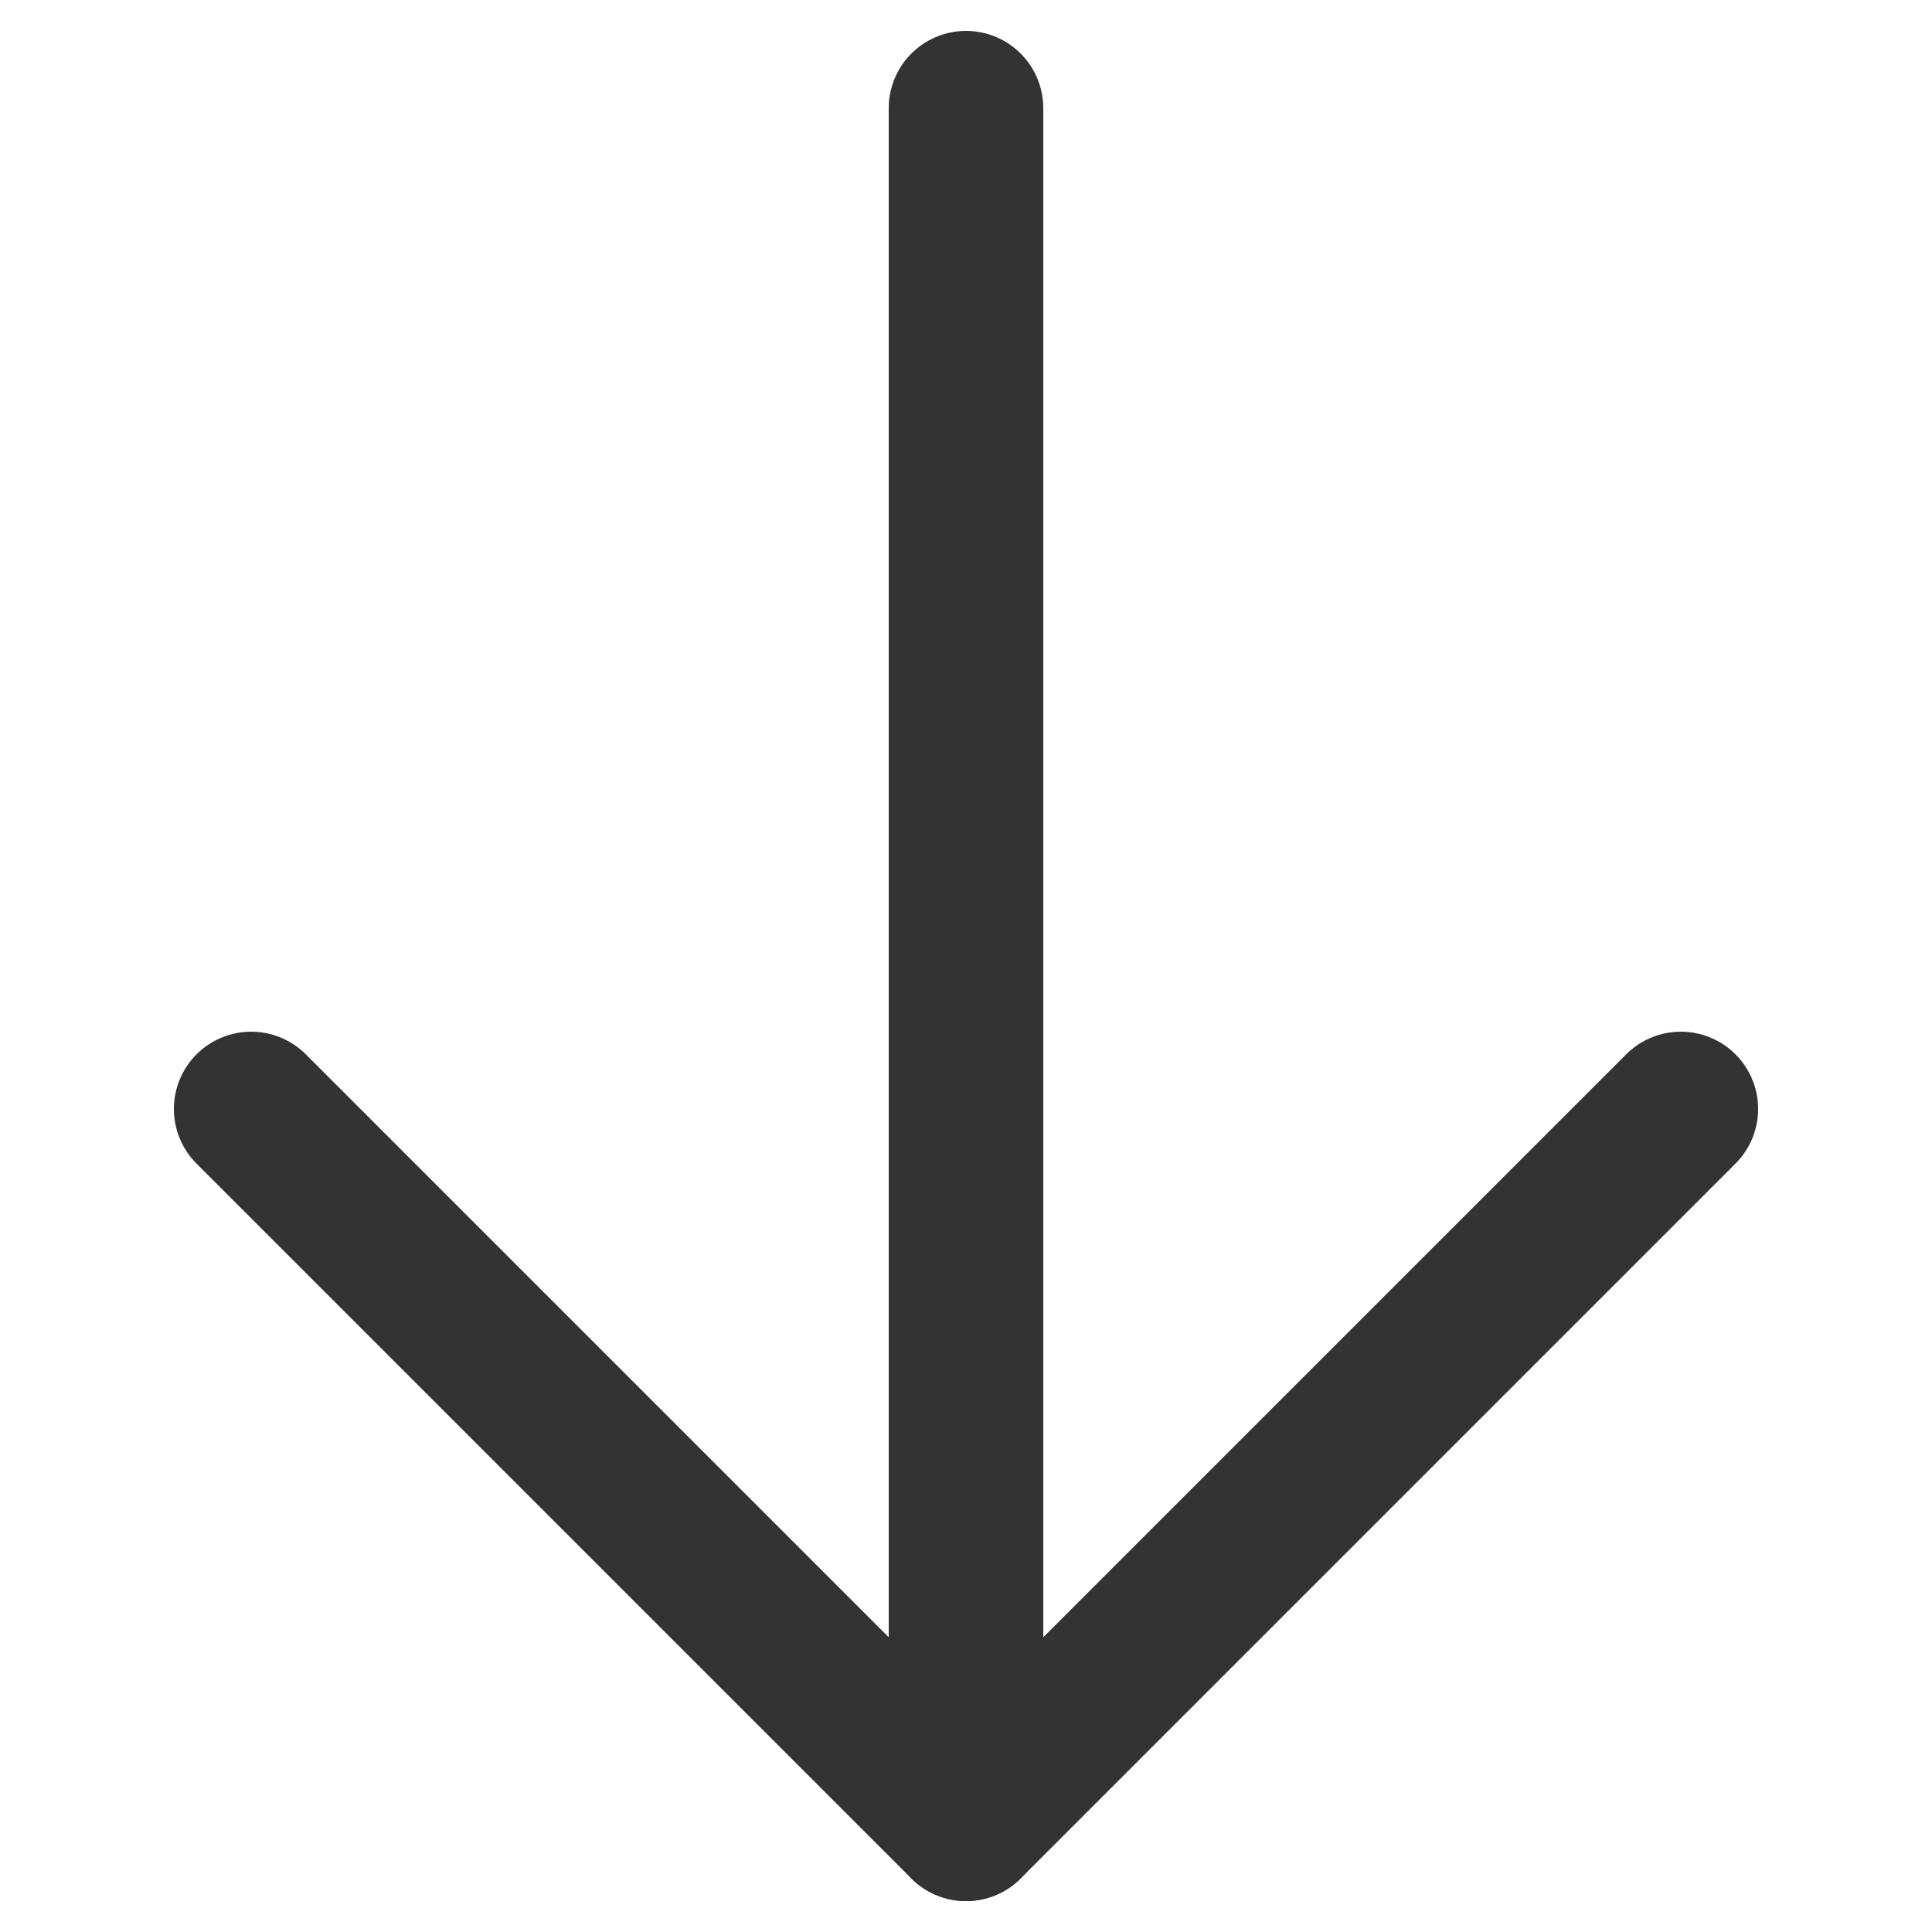
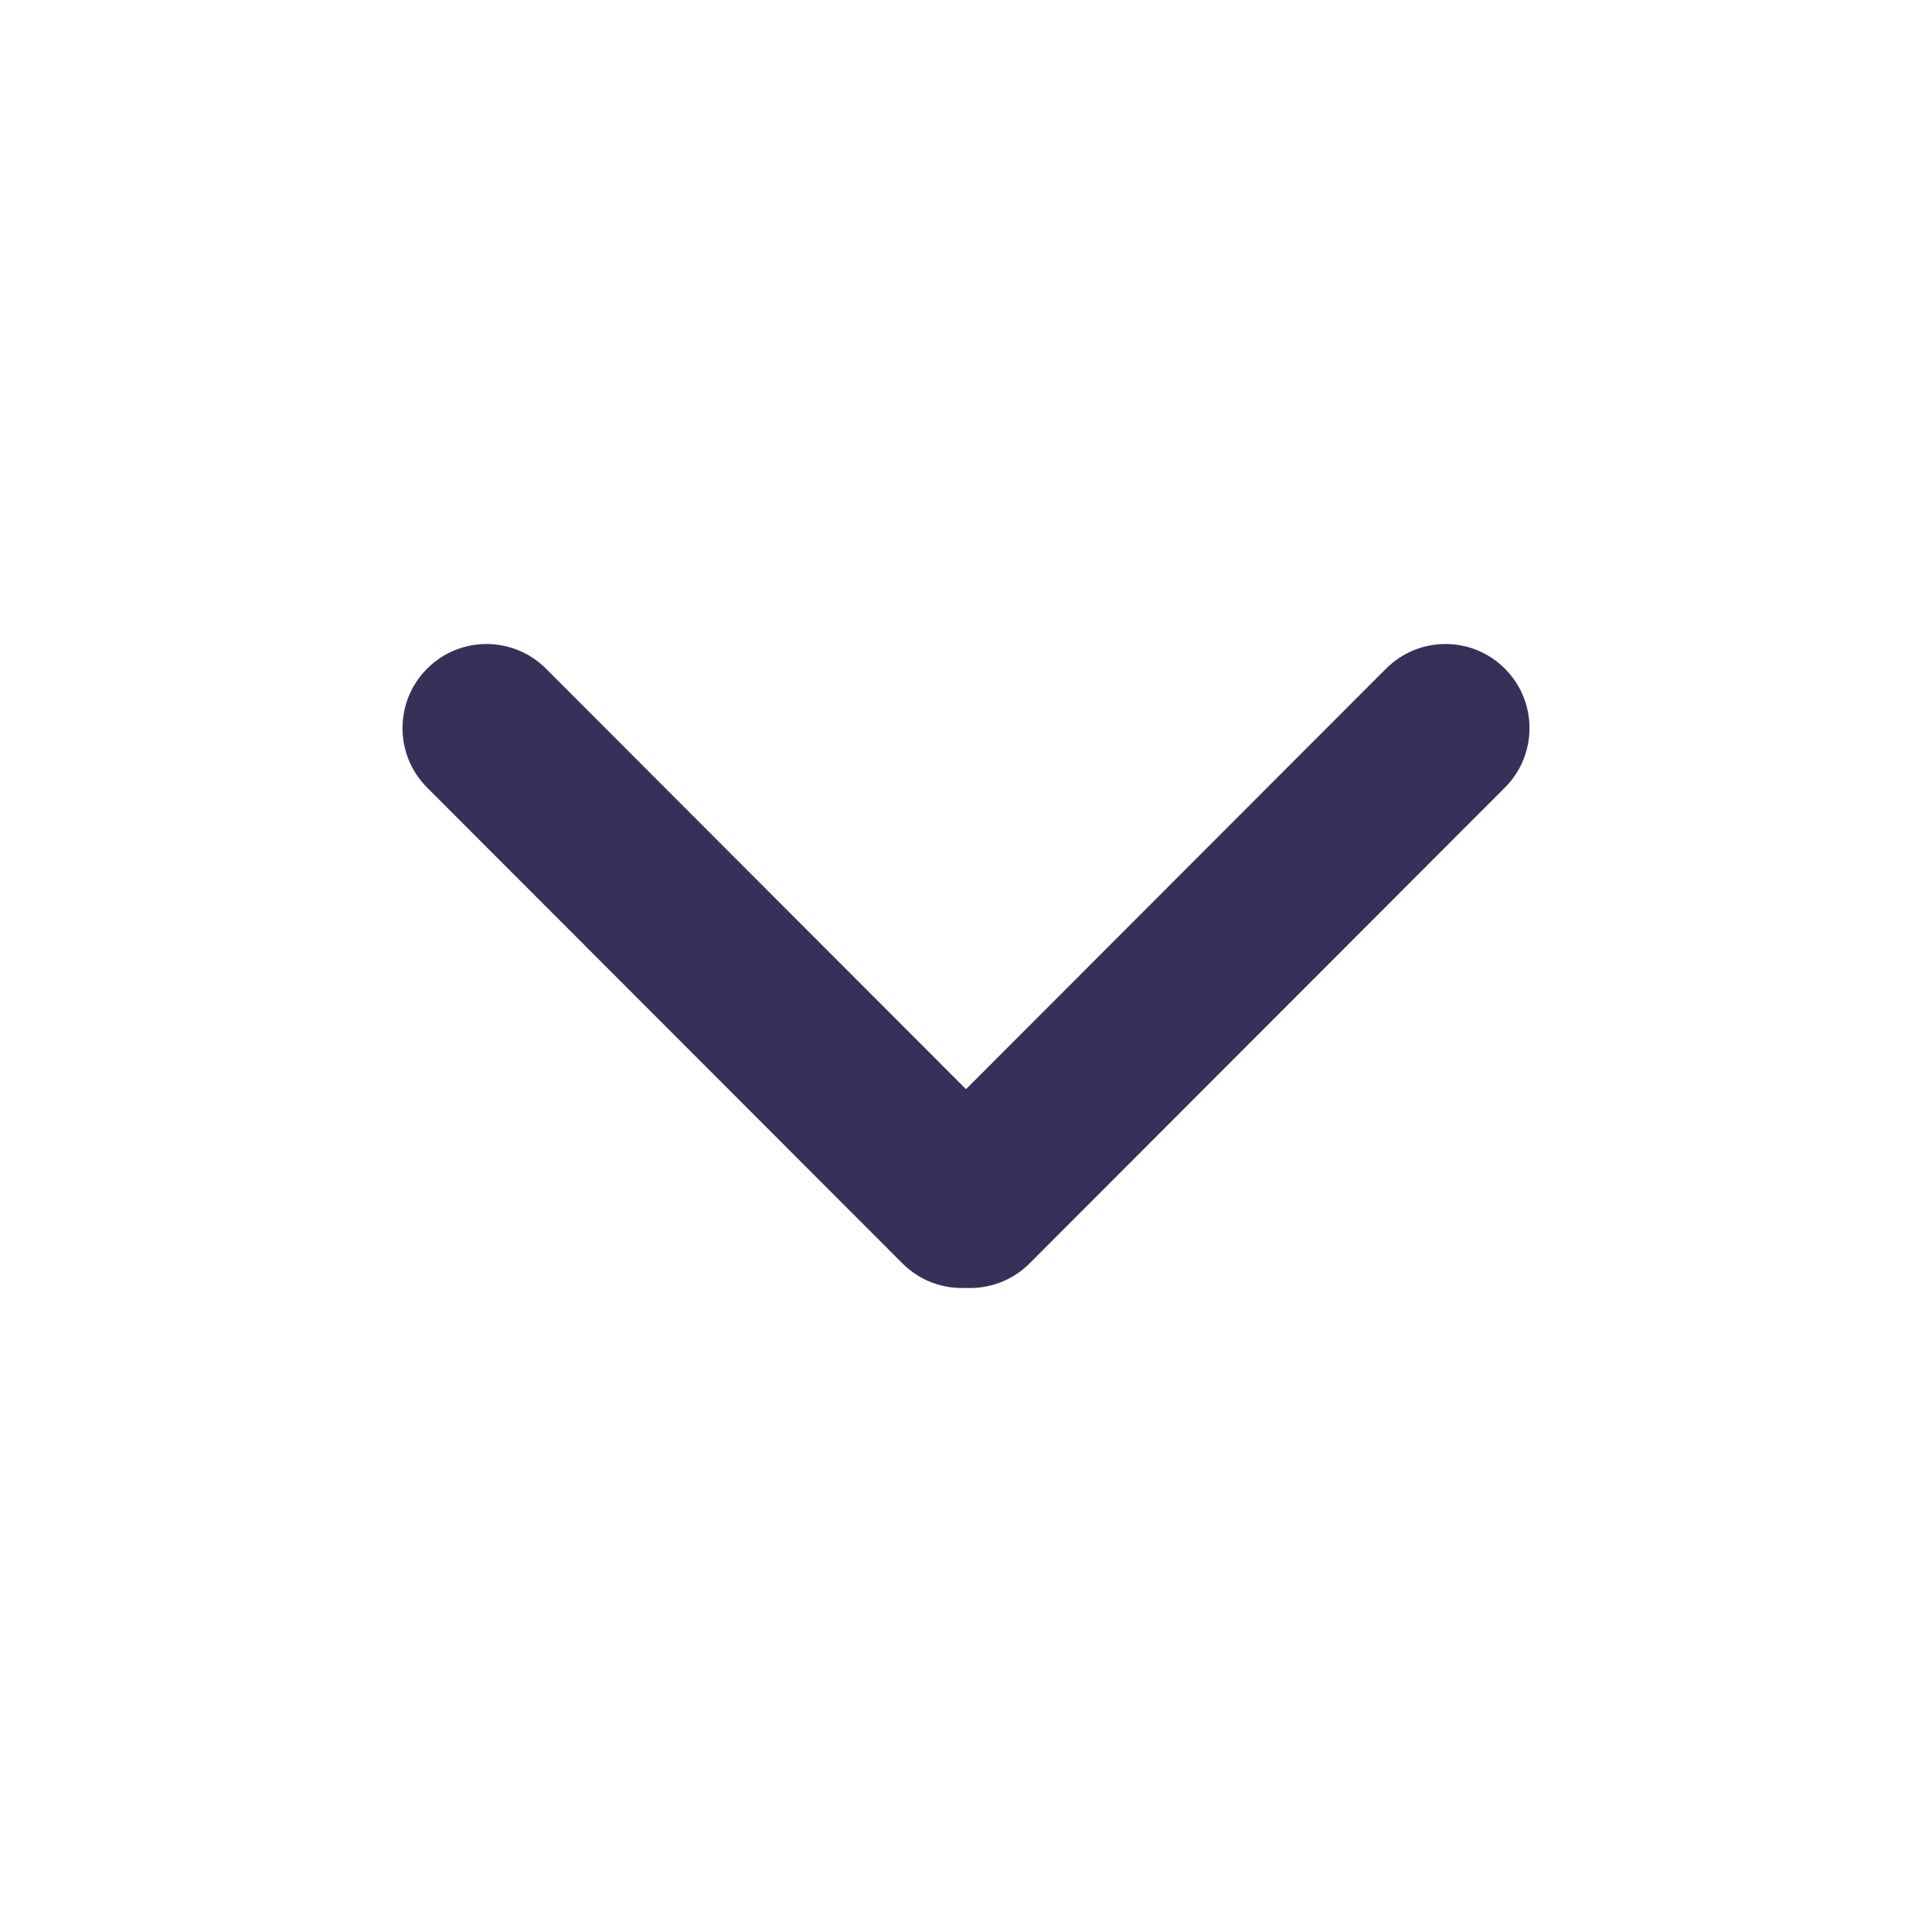
- <svg xmlns="http://www.w3.org/2000/svg" version="1.1" id="Layer_1" x="0px" y="0px" viewBox="0 0 50 50" style="enable-background:new 0 0 50 50;" xml:space="preserve">
-   <style type="text/css">
- 	.st0{fill:none;stroke:#333333;stroke-width:4;stroke-linecap:round;stroke-linejoin:round;stroke-miterlimit:10;}
- </style>
-   <g>
-     <line class="st0" x1="25" y1="2.8" x2="25" y2="47.2" />
-     <polyline class="st0" points="43.5,28.7 25,47.2 6.5,28.7  " />
-   </g>
+ <svg xmlns="http://www.w3.org/2000/svg" width="24" height="24" viewBox="0 0 24 24" fill="none">
+   <path fill-rule="evenodd" clip-rule="evenodd" d="M5.306 8.306C5.713 7.898 6.374 7.898 6.782 8.306L12 13.53L17.218 8.306C17.626 7.898 18.287 7.898 18.694 8.306C19.102 8.714 19.102 9.376 18.694 9.784L12.79 15.694C12.573 15.911 12.284 16.013 12 15.999C11.716 16.013 11.427 15.911 11.21 15.694L5.306 9.784C4.898 9.376 4.898 8.714 5.306 8.306Z" fill="#353158" />
</svg>
